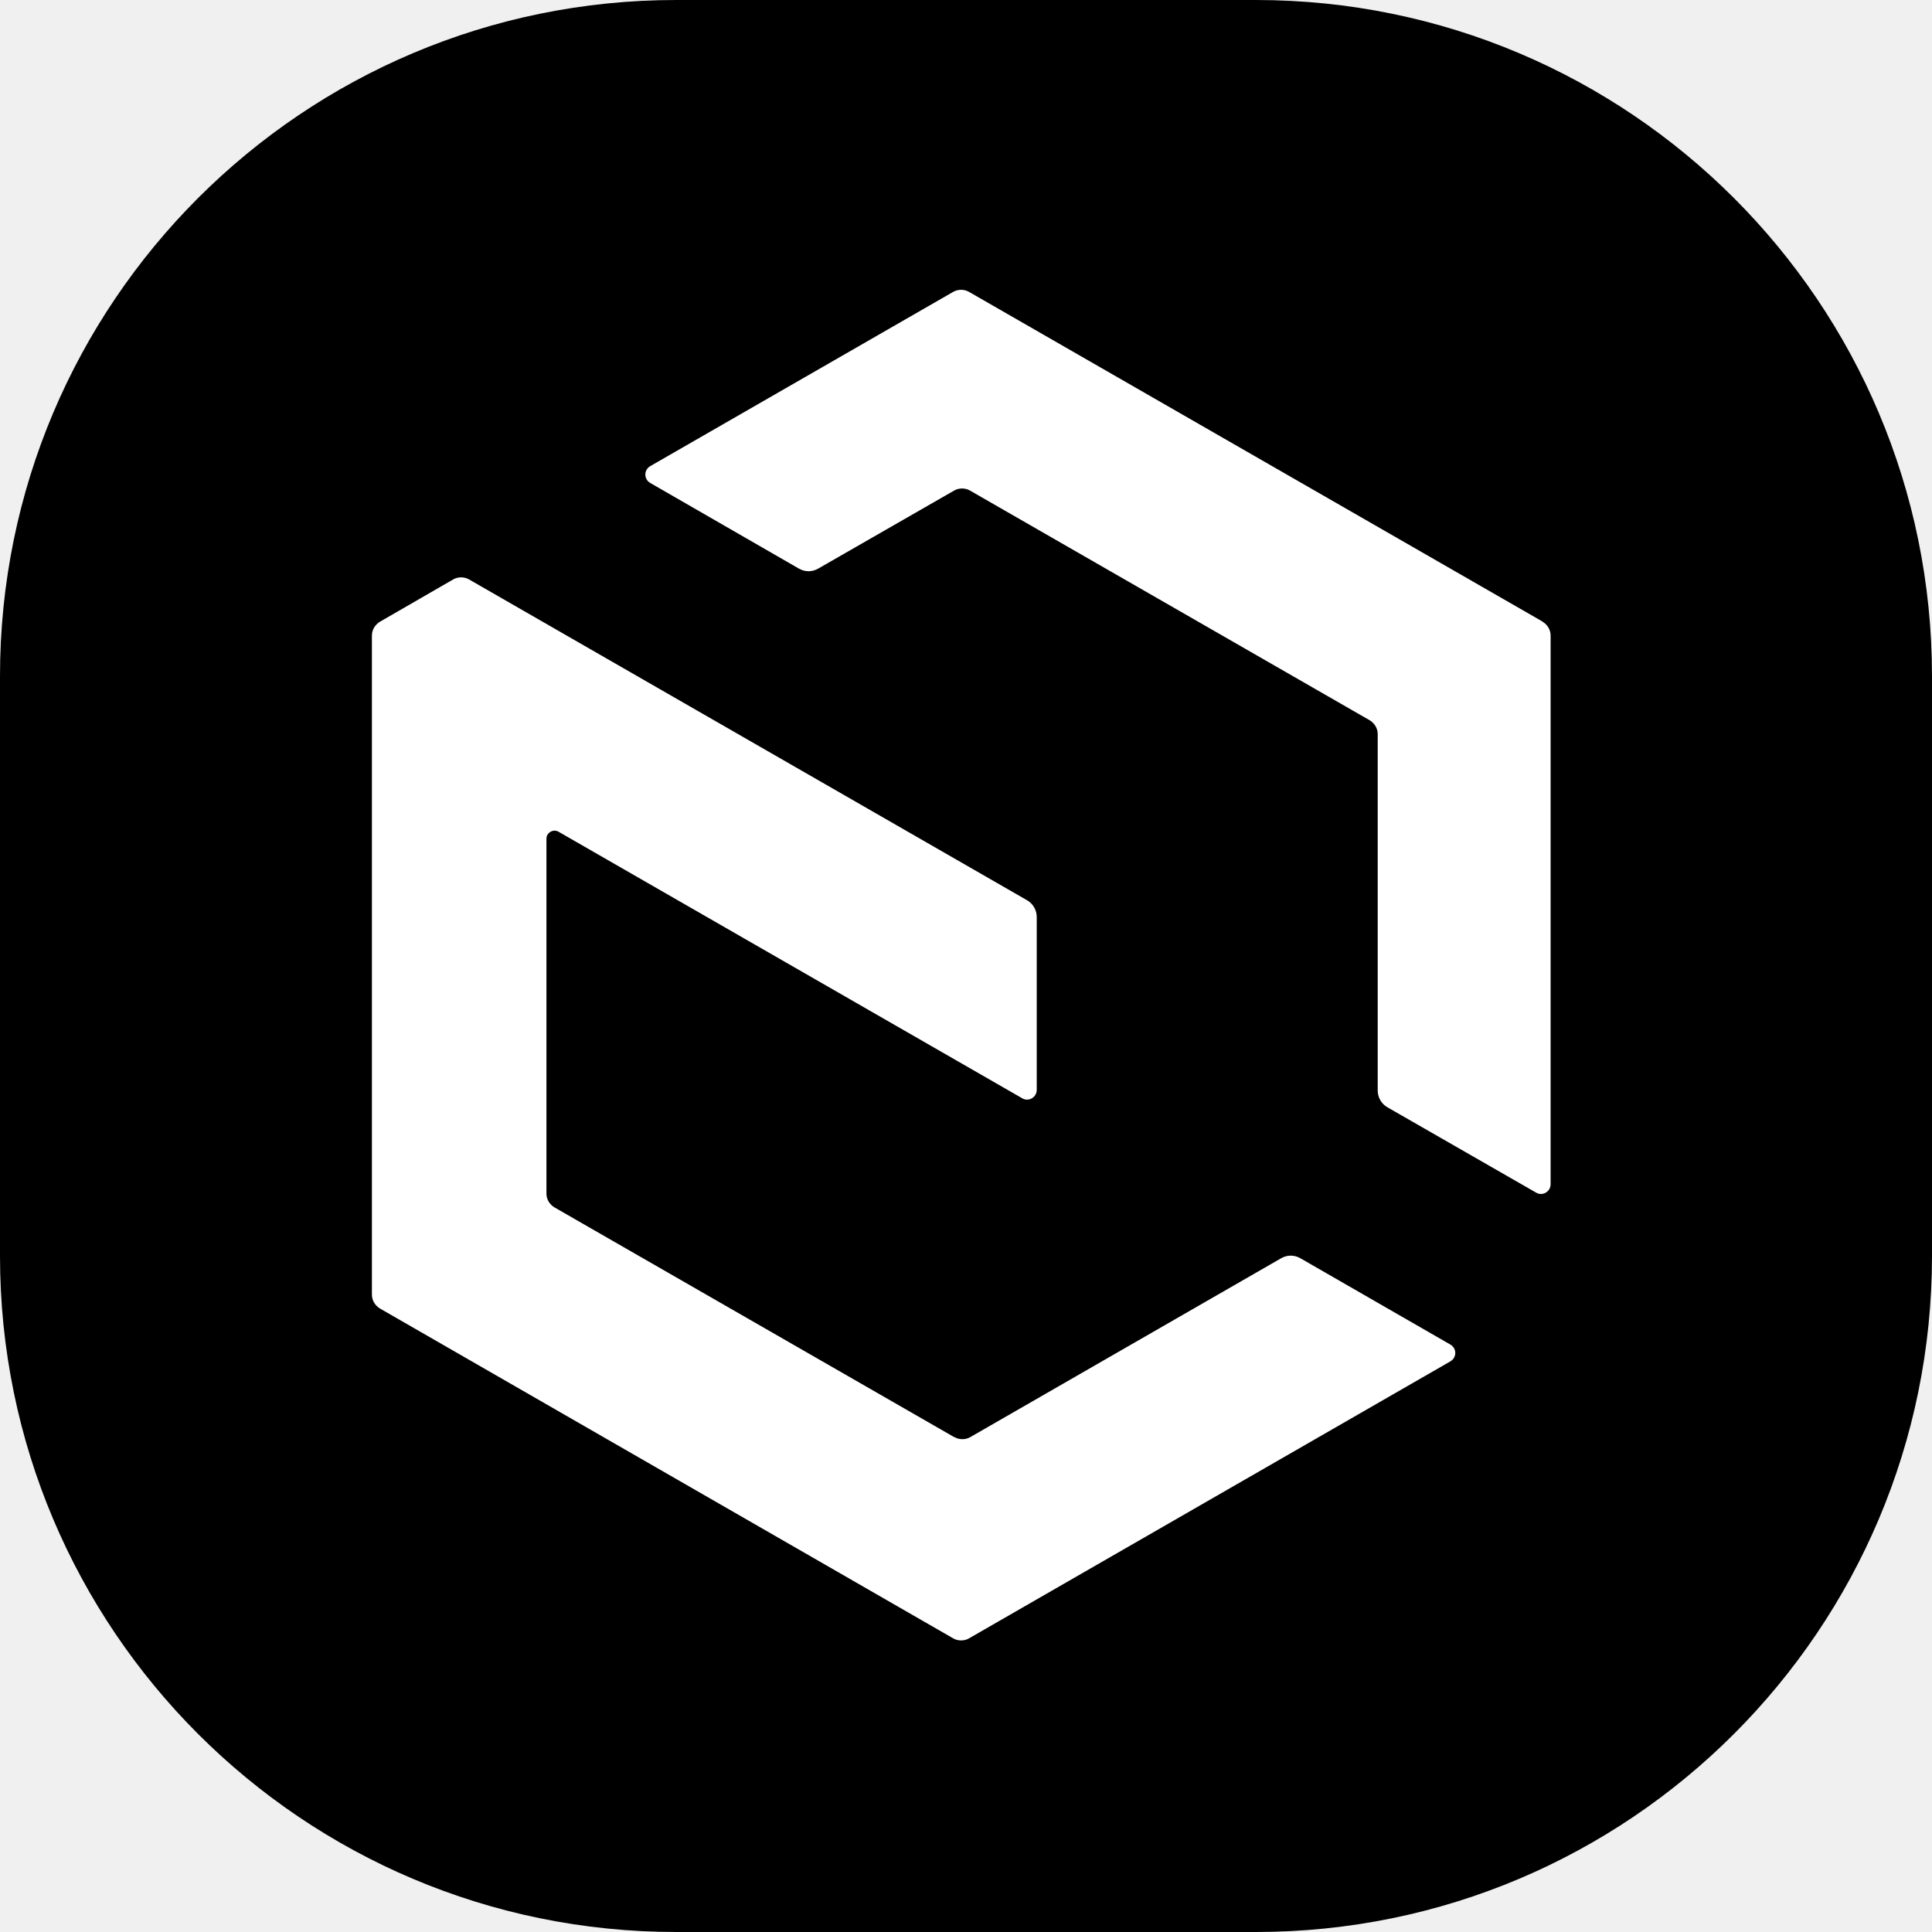
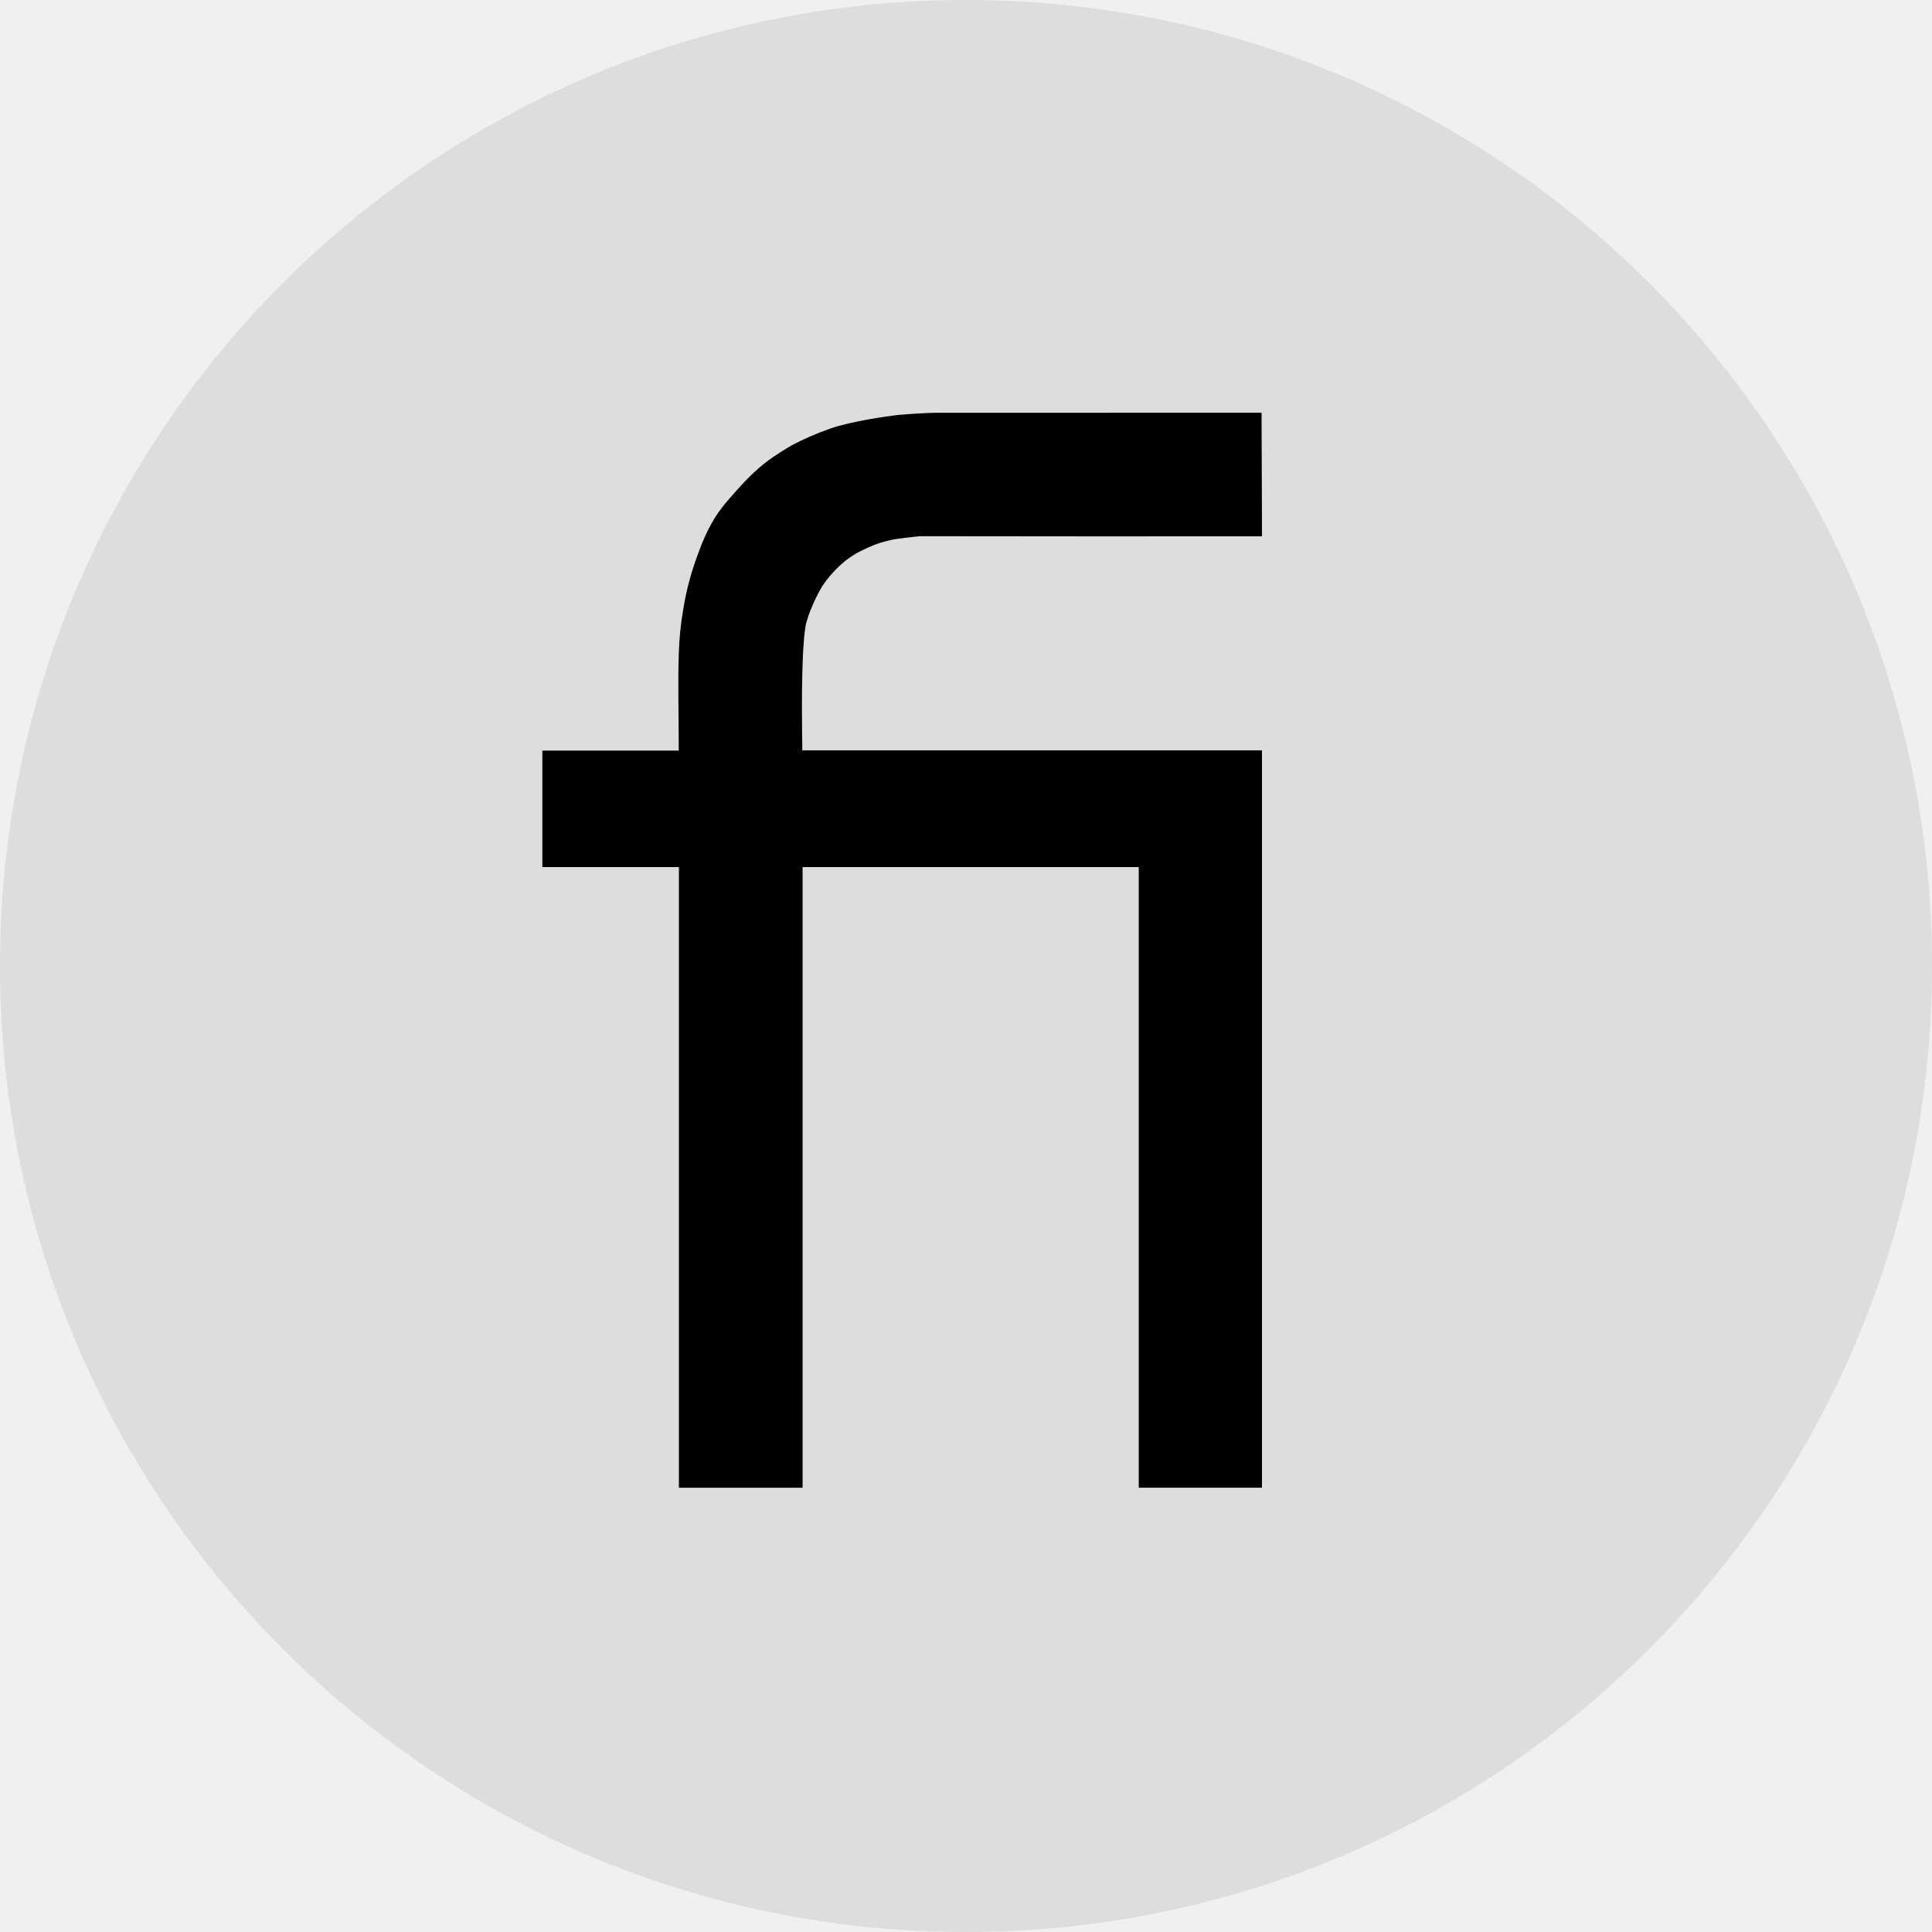
- <svg xmlns="http://www.w3.org/2000/svg" version="1.1" width="1000" height="1000">
-   <style>
-     #light-icon {
-       display: inline;
-     }
-     #dark-icon {
-       display: none;
-     }
- 
-     @media (prefers-color-scheme: dark) {
-       #light-icon {
-         display: none;
+ <svg xmlns="http://www.w3.org/2000/svg" id="ИКОНКИ" style="max-height: 500px" viewBox="155.25 155.25 689.5 689.5">
+   <defs>
+     <style>
+       .cls-1 {
+         fill: #ddd;
      }
-       #dark-icon {
-         display: inline;
-       }
-     }
-   </style>
-   <g id="light-icon">
-     <svg version="1.1" width="1000" height="1000">
-       <g clip-path="url(#SvgjsClipPath1059)">
-         <rect width="1000" height="1000" fill="#000000" />
-         <g transform="matrix(5,0,0,5,192.5,150)">
-           <svg version="1.1" width="123" height="140">
-             <svg width="123" height="140" viewBox="0 0 123 140" fill="none">
-               <path d="M60.257 118.758L18.904 94.992C18.402 94.692 18.067 94.158 18.067 93.558V56.825C18.067 56.192 18.77 55.792 19.305 56.092L67.316 83.692C67.986 84.092 68.822 83.592 68.822 82.825V64.925C68.822 64.225 68.454 63.558 67.818 63.192L10.071 29.992C9.569 29.692 8.9 29.692 8.398 29.992L0.836 34.358C0.335 34.658 0 35.192 0 35.792V104.025C0 104.625 0.335 105.158 0.836 105.458L60.157 139.592C60.658 139.892 61.328 139.892 61.829 139.592L111.647 110.925C112.317 110.525 112.317 109.592 111.647 109.192L96.123 100.258C95.487 99.892 94.751 99.892 94.116 100.258L61.963 118.758C61.461 119.058 60.792 119.058 60.29 118.758H60.257Z" fill="white" />
-               <path d="M121.149 34.325L61.829 0.225C61.328 -0.075 60.658 -0.075 60.157 0.225L28.807 18.258C28.138 18.658 28.138 19.592 28.807 19.992L44.197 28.858C44.833 29.225 45.569 29.225 46.205 28.858L60.257 20.792C60.759 20.492 61.428 20.492 61.93 20.792L103.283 44.558C103.785 44.858 104.12 45.392 104.12 45.992V82.892C104.12 83.592 104.488 84.258 105.123 84.625L120.514 93.458C121.183 93.858 122.019 93.358 122.019 92.592V35.792C122.019 35.192 121.685 34.658 121.183 34.358L121.149 34.325Z" fill="white" />
-             </svg>
-           </svg>
-         </g>
-       </g>
-       <defs>
-         <clipPath id="SvgjsClipPath1059">
-           <rect width="1000" height="1000" x="0" y="0" rx="350" ry="350" />
-         </clipPath>
-       </defs>
-     </svg>
-   </g>
-   <g id="dark-icon">
-     <svg version="1.1" width="1000" height="1000">
-       <g clip-path="url(#SvgjsClipPath1060)">
-         <rect width="1000" height="1000" fill="#000000" />
-         <g transform="matrix(5,0,0,5,192.5,150)">
-           <svg version="1.1" width="123" height="140">
-             <svg width="123" height="140" viewBox="0 0 123 140" fill="none">
-               <path d="M60.257 118.758L18.904 94.992C18.402 94.692 18.067 94.158 18.067 93.558V56.825C18.067 56.192 18.77 55.792 19.305 56.092L67.316 83.692C67.986 84.092 68.822 83.592 68.822 82.825V64.925C68.822 64.225 68.454 63.558 67.818 63.192L10.071 29.992C9.569 29.692 8.9 29.692 8.398 29.992L0.836 34.358C0.335 34.658 0 35.192 0 35.792V104.025C0 104.625 0.335 105.158 0.836 105.458L60.157 139.592C60.658 139.892 61.328 139.892 61.829 139.592L111.647 110.925C112.317 110.525 112.317 109.592 111.647 109.192L96.123 100.258C95.487 99.892 94.751 99.892 94.116 100.258L61.963 118.758C61.461 119.058 60.792 119.058 60.29 118.758H60.257Z" fill="white" />
-               <path d="M121.149 34.325L61.829 0.225C61.328 -0.075 60.658 -0.075 60.157 0.225L28.807 18.258C28.138 18.658 28.138 19.592 28.807 19.992L44.197 28.858C44.833 29.225 45.569 29.225 46.205 28.858L60.257 20.792C60.759 20.492 61.428 20.492 61.93 20.792L103.283 44.558C103.785 44.858 104.12 45.392 104.12 45.992V82.892C104.12 83.592 104.488 84.258 105.123 84.625L120.514 93.458C121.183 93.858 122.019 93.358 122.019 92.592V35.792C122.019 35.192 121.685 34.658 121.183 34.358L121.149 34.325Z" fill="white" />
-             </svg>
-           </svg>
-         </g>
-       </g>
-       <defs>
-         <clipPath id="SvgjsClipPath1060">
-           <rect width="1000" height="1000" x="0" y="0" rx="350" ry="350" />
-         </clipPath>
-       </defs>
-     </svg>
+     </style>
+   </defs>
+   <g>
+     <circle r="344.752" cy="500" cx="500" class="cls-1" />
+     <path d="M443.887,374.678a32.768,32.768,0,0,1,1.235-3.106,54.74,54.74,0,0,1,3.616-7.183,39.951,39.951,0,0,1,6.155-7.203,31.019,31.019,0,0,1,7.779-5.386,47.011,47.011,0,0,1,4.537-2.046,37.913,37.913,0,0,1,5.301-1.617c1.691-.389,1.976-.565,10.858-1.524q59.889.089,119.778.044h2.491c-.139-43.979.003.068-.162-44.116q-58.35,0-116.7.029c-2.833.003-11.217.568-13.495.827-2.629.27-16.605,2.247-23.667,4.787a100.314,100.314,0,0,0-14.038,6.113c-9.51,5.636-13.724,9.182-23.196,20.262-3.352,3.921-6.81,9.344-9.916,18.097a101.56,101.56,0,0,0-5.356,19.945,109.914,109.914,0,0,0-1.606,16.008c-.358,10.595-.031,21.202-.031,31.804v2.704H348.804v41.581h48.735V686.2h44.14V464.695H561.652v221.492h43.975V423.029H441.589c0-.673-.539-26.334.516-38.562a50.237,50.237,0,0,1,.829-6.754" />
  </g>
</svg>
